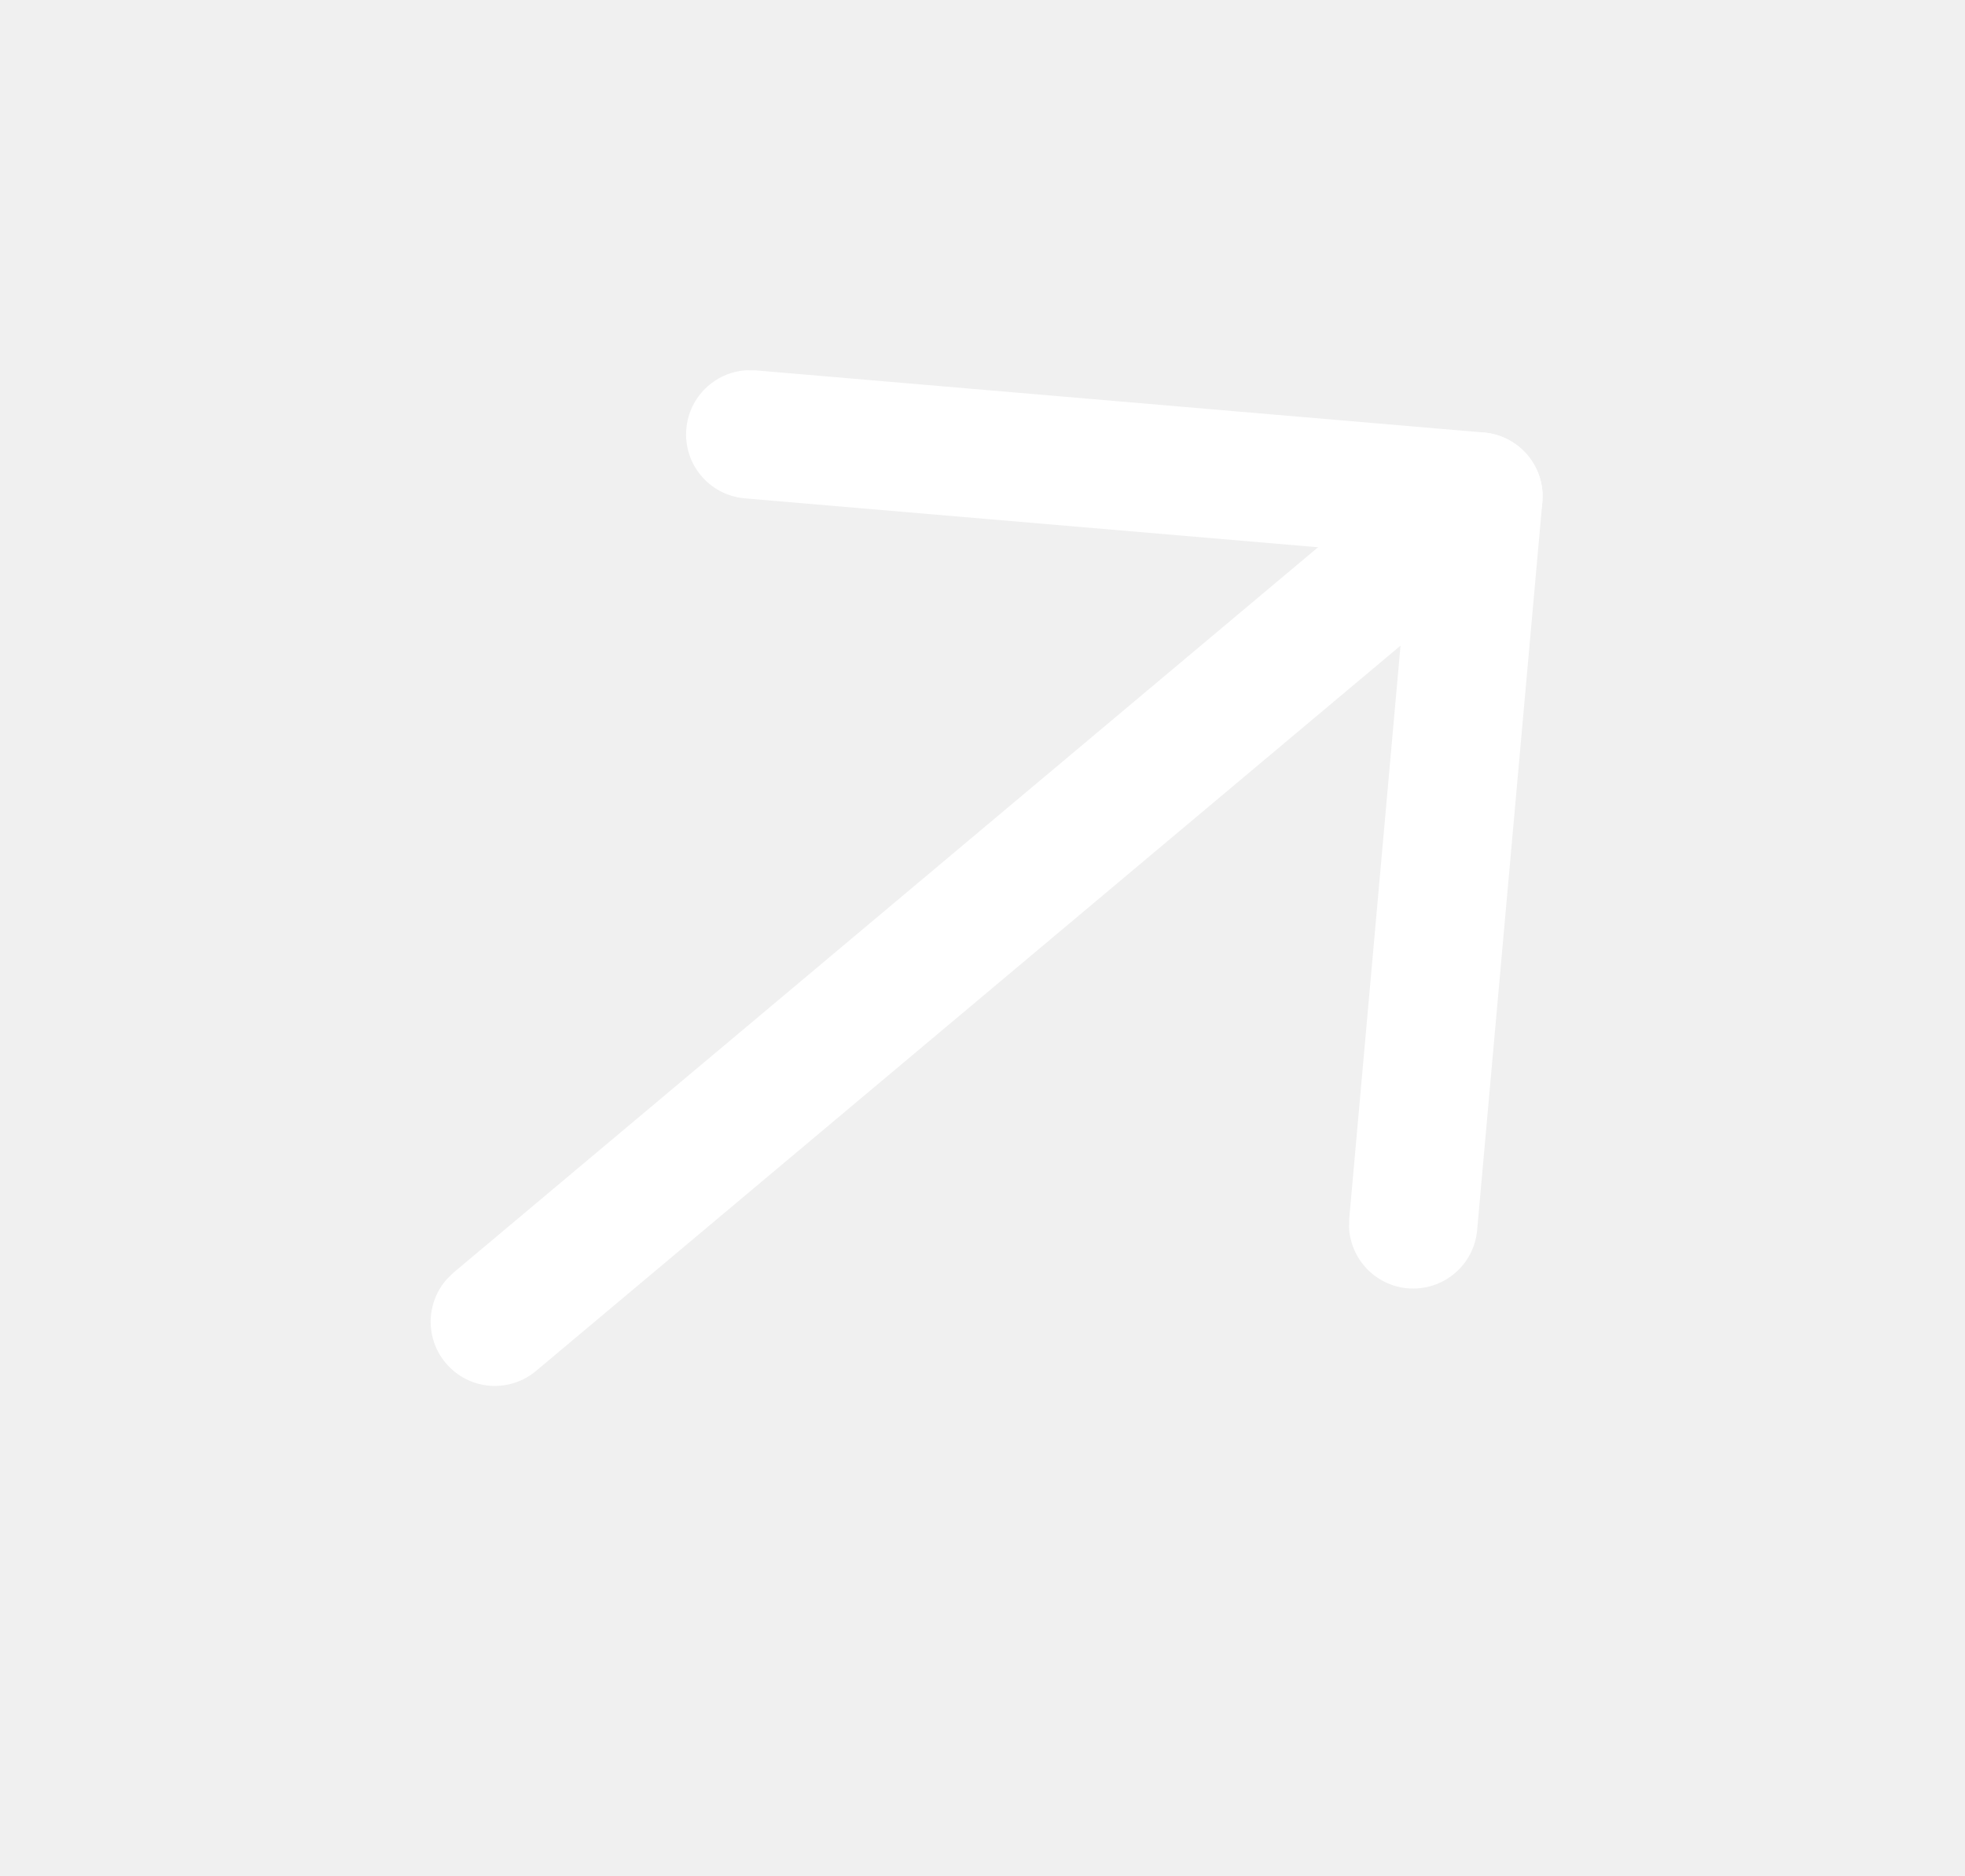
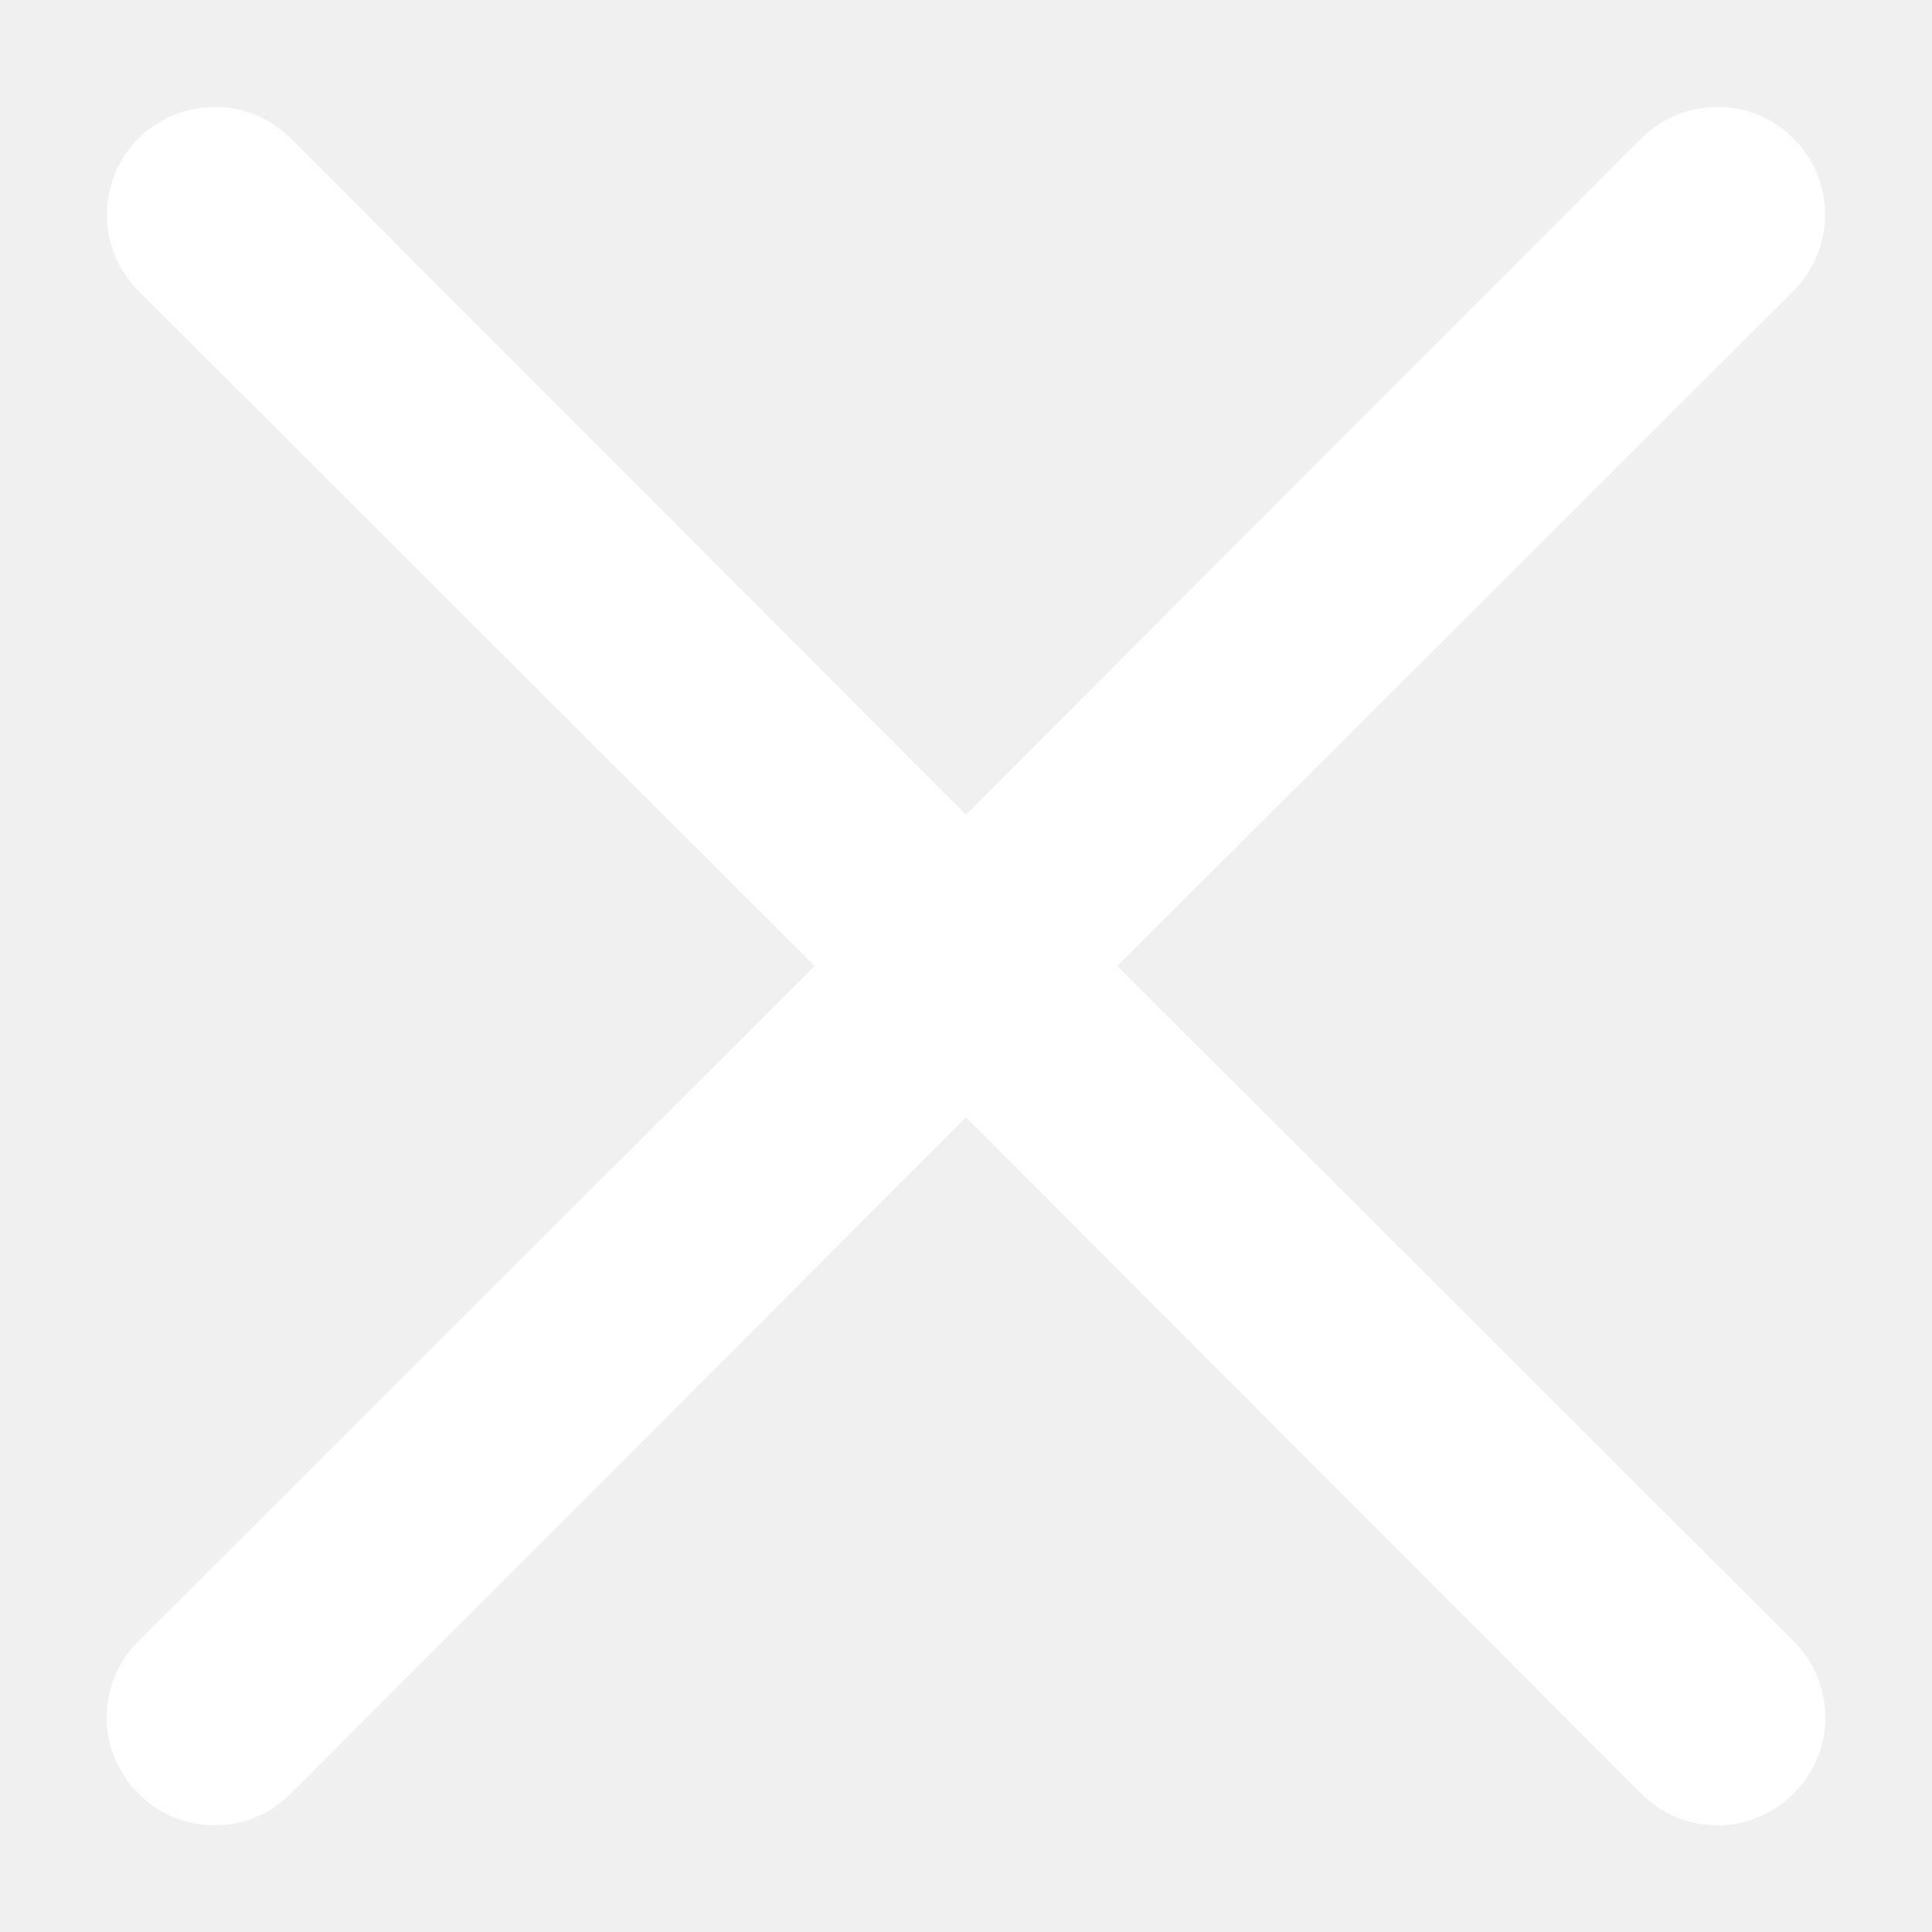
- <svg xmlns="http://www.w3.org/2000/svg" width="22" height="21" viewBox="0 0 22 21" fill="none">
-   <path d="M4.99 15.261C4.756 14.983 4.77 14.579 5.008 14.317L5.078 14.249L16.09 5.009C16.394 4.754 16.848 4.793 17.103 5.097C17.337 5.376 17.323 5.78 17.085 6.042L17.014 6.11L6.002 15.35C5.698 15.605 5.245 15.566 4.99 15.261Z" fill="white" />
-   <path d="M8.339 5.58C7.943 5.546 7.65 5.198 7.684 4.803C7.714 4.443 8.005 4.168 8.354 4.146L8.461 4.147L16.613 4.843C16.974 4.874 17.249 5.166 17.27 5.516L17.268 5.623L16.538 13.773C16.503 14.169 16.153 14.46 15.758 14.425C15.399 14.393 15.125 14.101 15.104 13.751L15.106 13.645L15.771 6.214L8.339 5.58Z" fill="white" />
+ <svg xmlns="http://www.w3.org/2000/svg" width="18" height="18" viewBox="0 0 18 18" fill="#FFF">
+   <path d="M10.41 9L16.71 2.71C16.898 2.522 17.004 2.266 17.004 2C17.004 1.734 16.898 1.478 16.71 1.29C16.522 1.102 16.266 0.996 16 0.996C15.734 0.996 15.478 1.102 15.29 1.29L9 7.59L2.71 1.29C2.522 1.102 2.266 0.996 2 0.996C1.734 0.996 1.478 1.102 1.29 1.29C1.102 1.478 0.996 1.734 0.996 2C0.996 2.266 1.102 2.522 1.29 2.71L7.59 9L1.29 15.29C1.196 15.383 1.122 15.494 1.071 15.615C1.02 15.737 0.994 15.868 0.994 16C0.994 16.132 1.02 16.263 1.071 16.385C1.122 16.506 1.196 16.617 1.29 16.71C1.383 16.804 1.494 16.878 1.615 16.929C1.737 16.98 1.868 17.006 2 17.006C2.132 17.006 2.263 16.98 2.385 16.929C2.506 16.878 2.617 16.804 2.71 16.71L9 10.41L15.29 16.71C15.383 16.804 15.493 16.878 15.615 16.929C15.737 16.98 15.868 17.006 16 17.006C16.132 17.006 16.263 16.98 16.384 16.929C16.506 16.878 16.617 16.804 16.71 16.71C16.804 16.617 16.878 16.506 16.929 16.385C16.98 16.263 17.006 16.132 17.006 16C17.006 15.868 16.98 15.737 16.929 15.615C16.878 15.494 16.804 15.383 16.71 15.29L10.41 9Z" fill="#FFFFFF" />
</svg>
